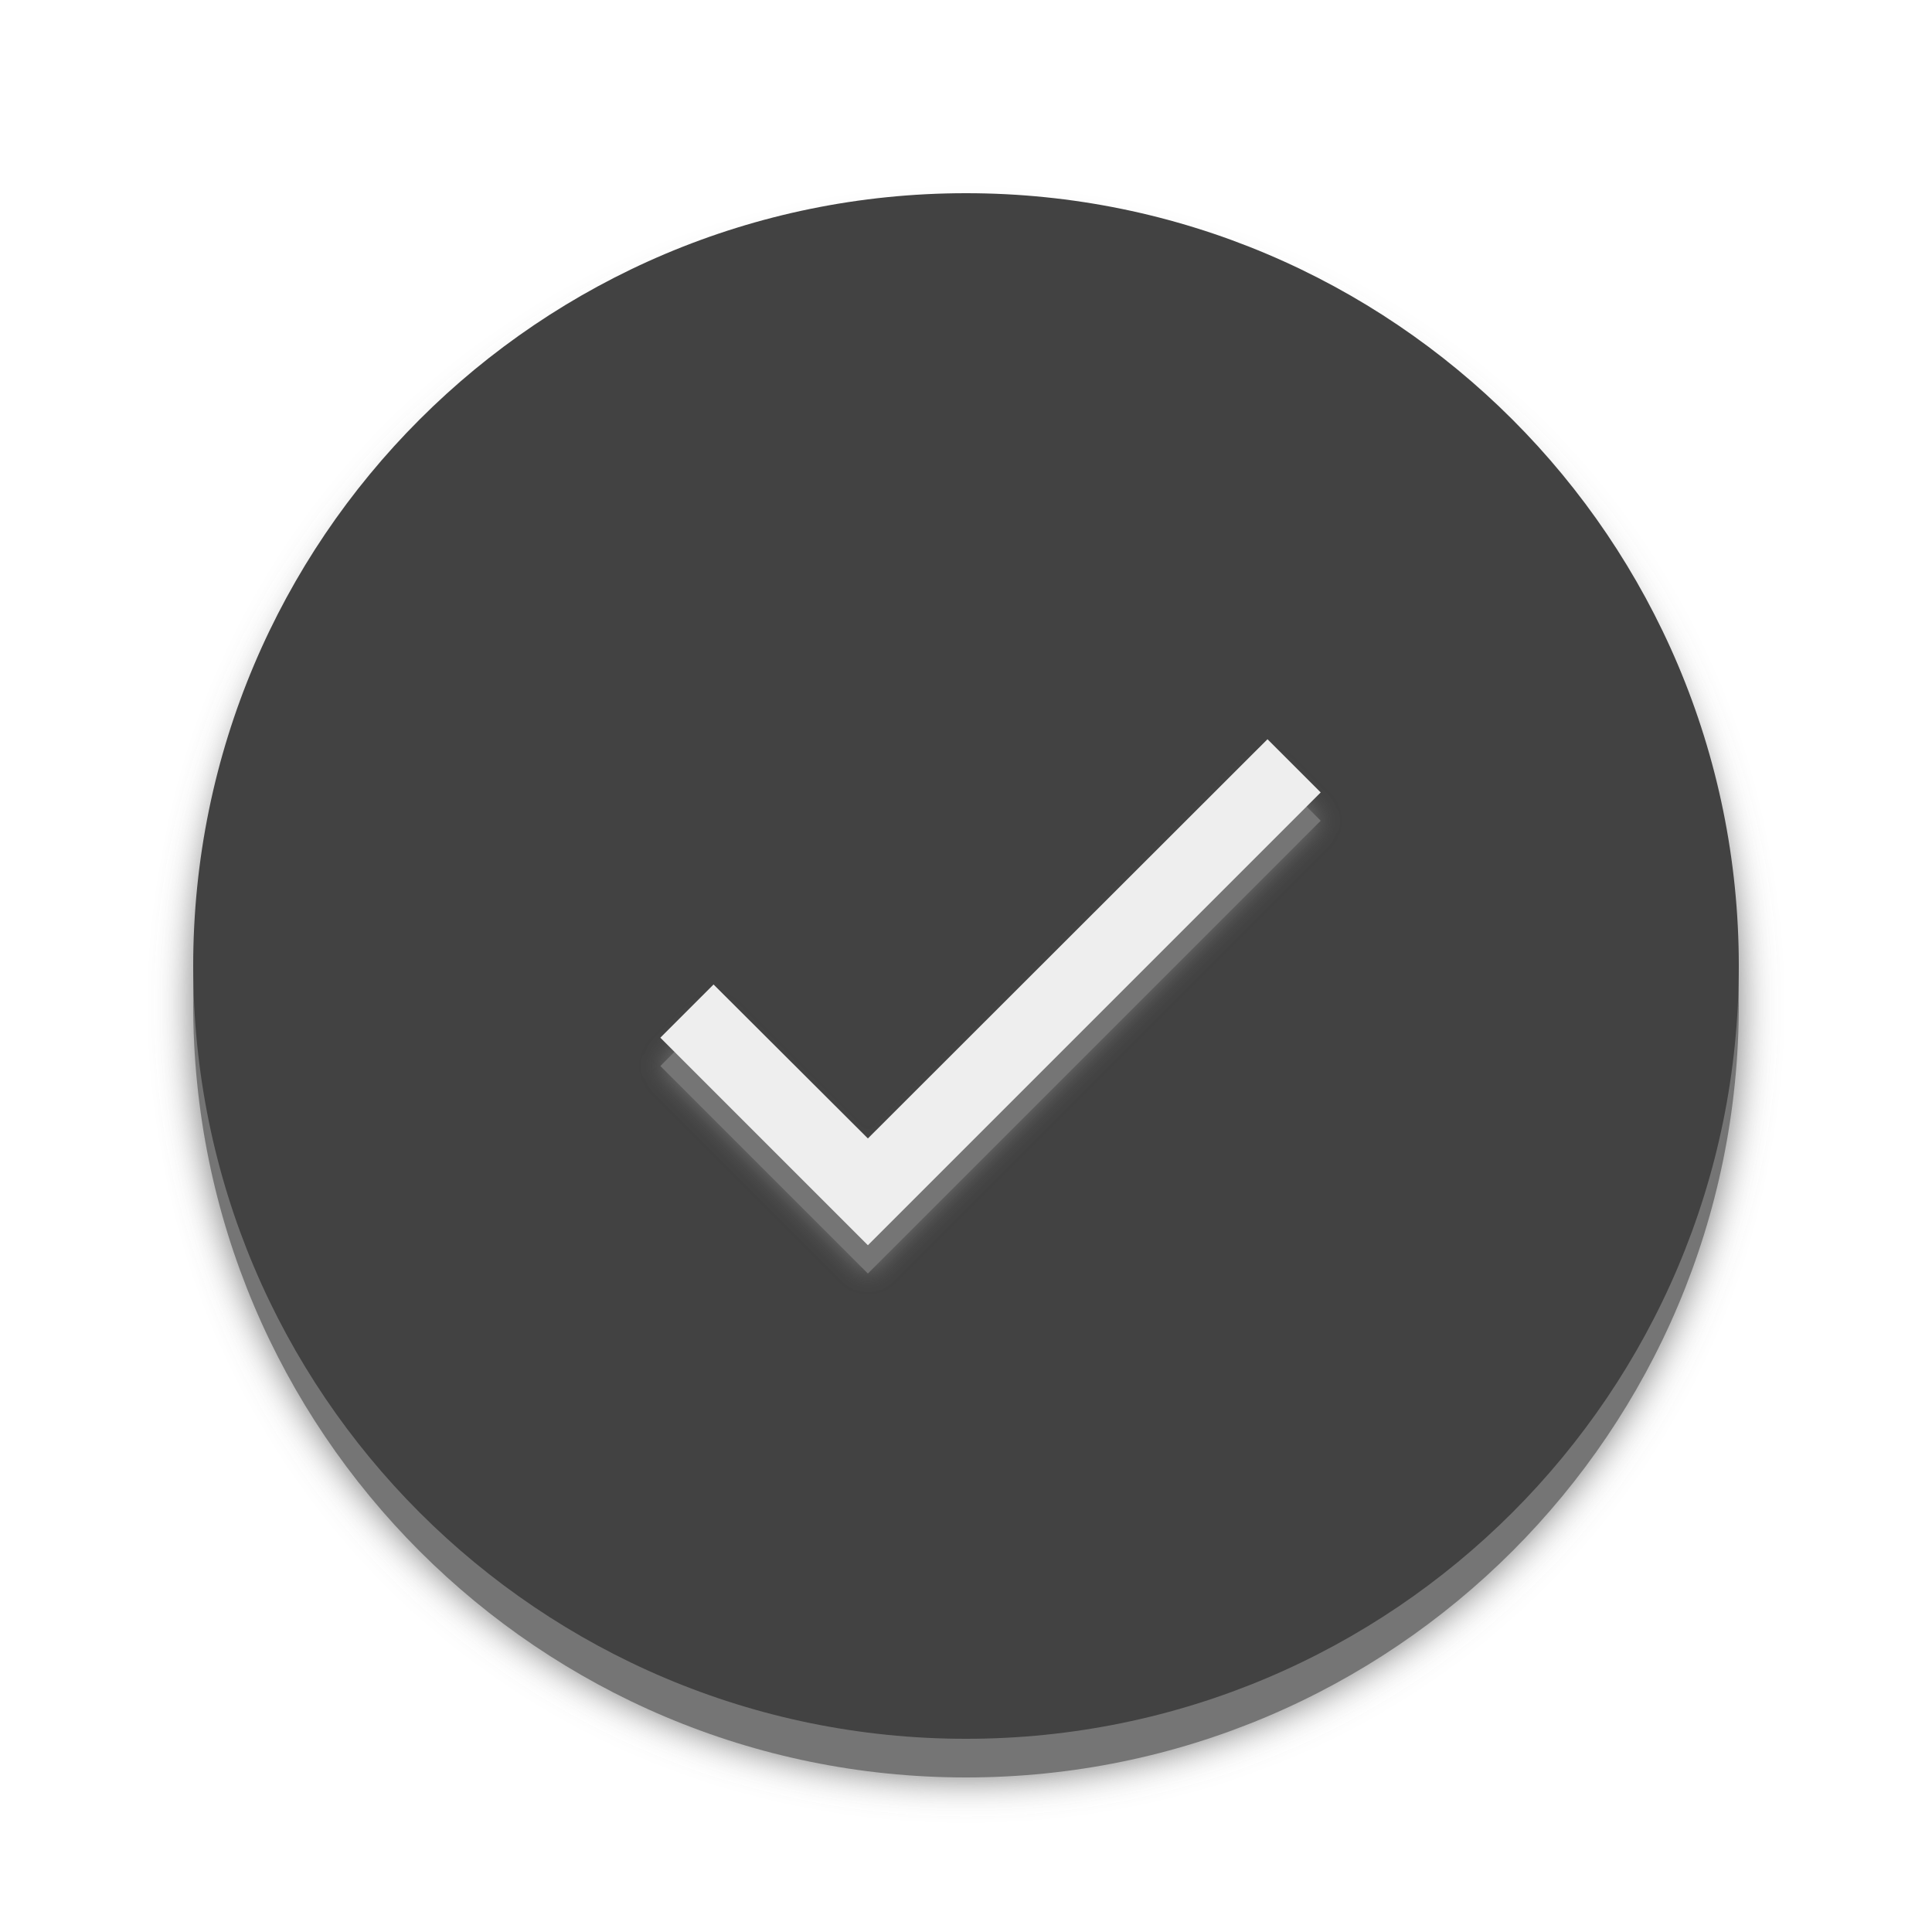
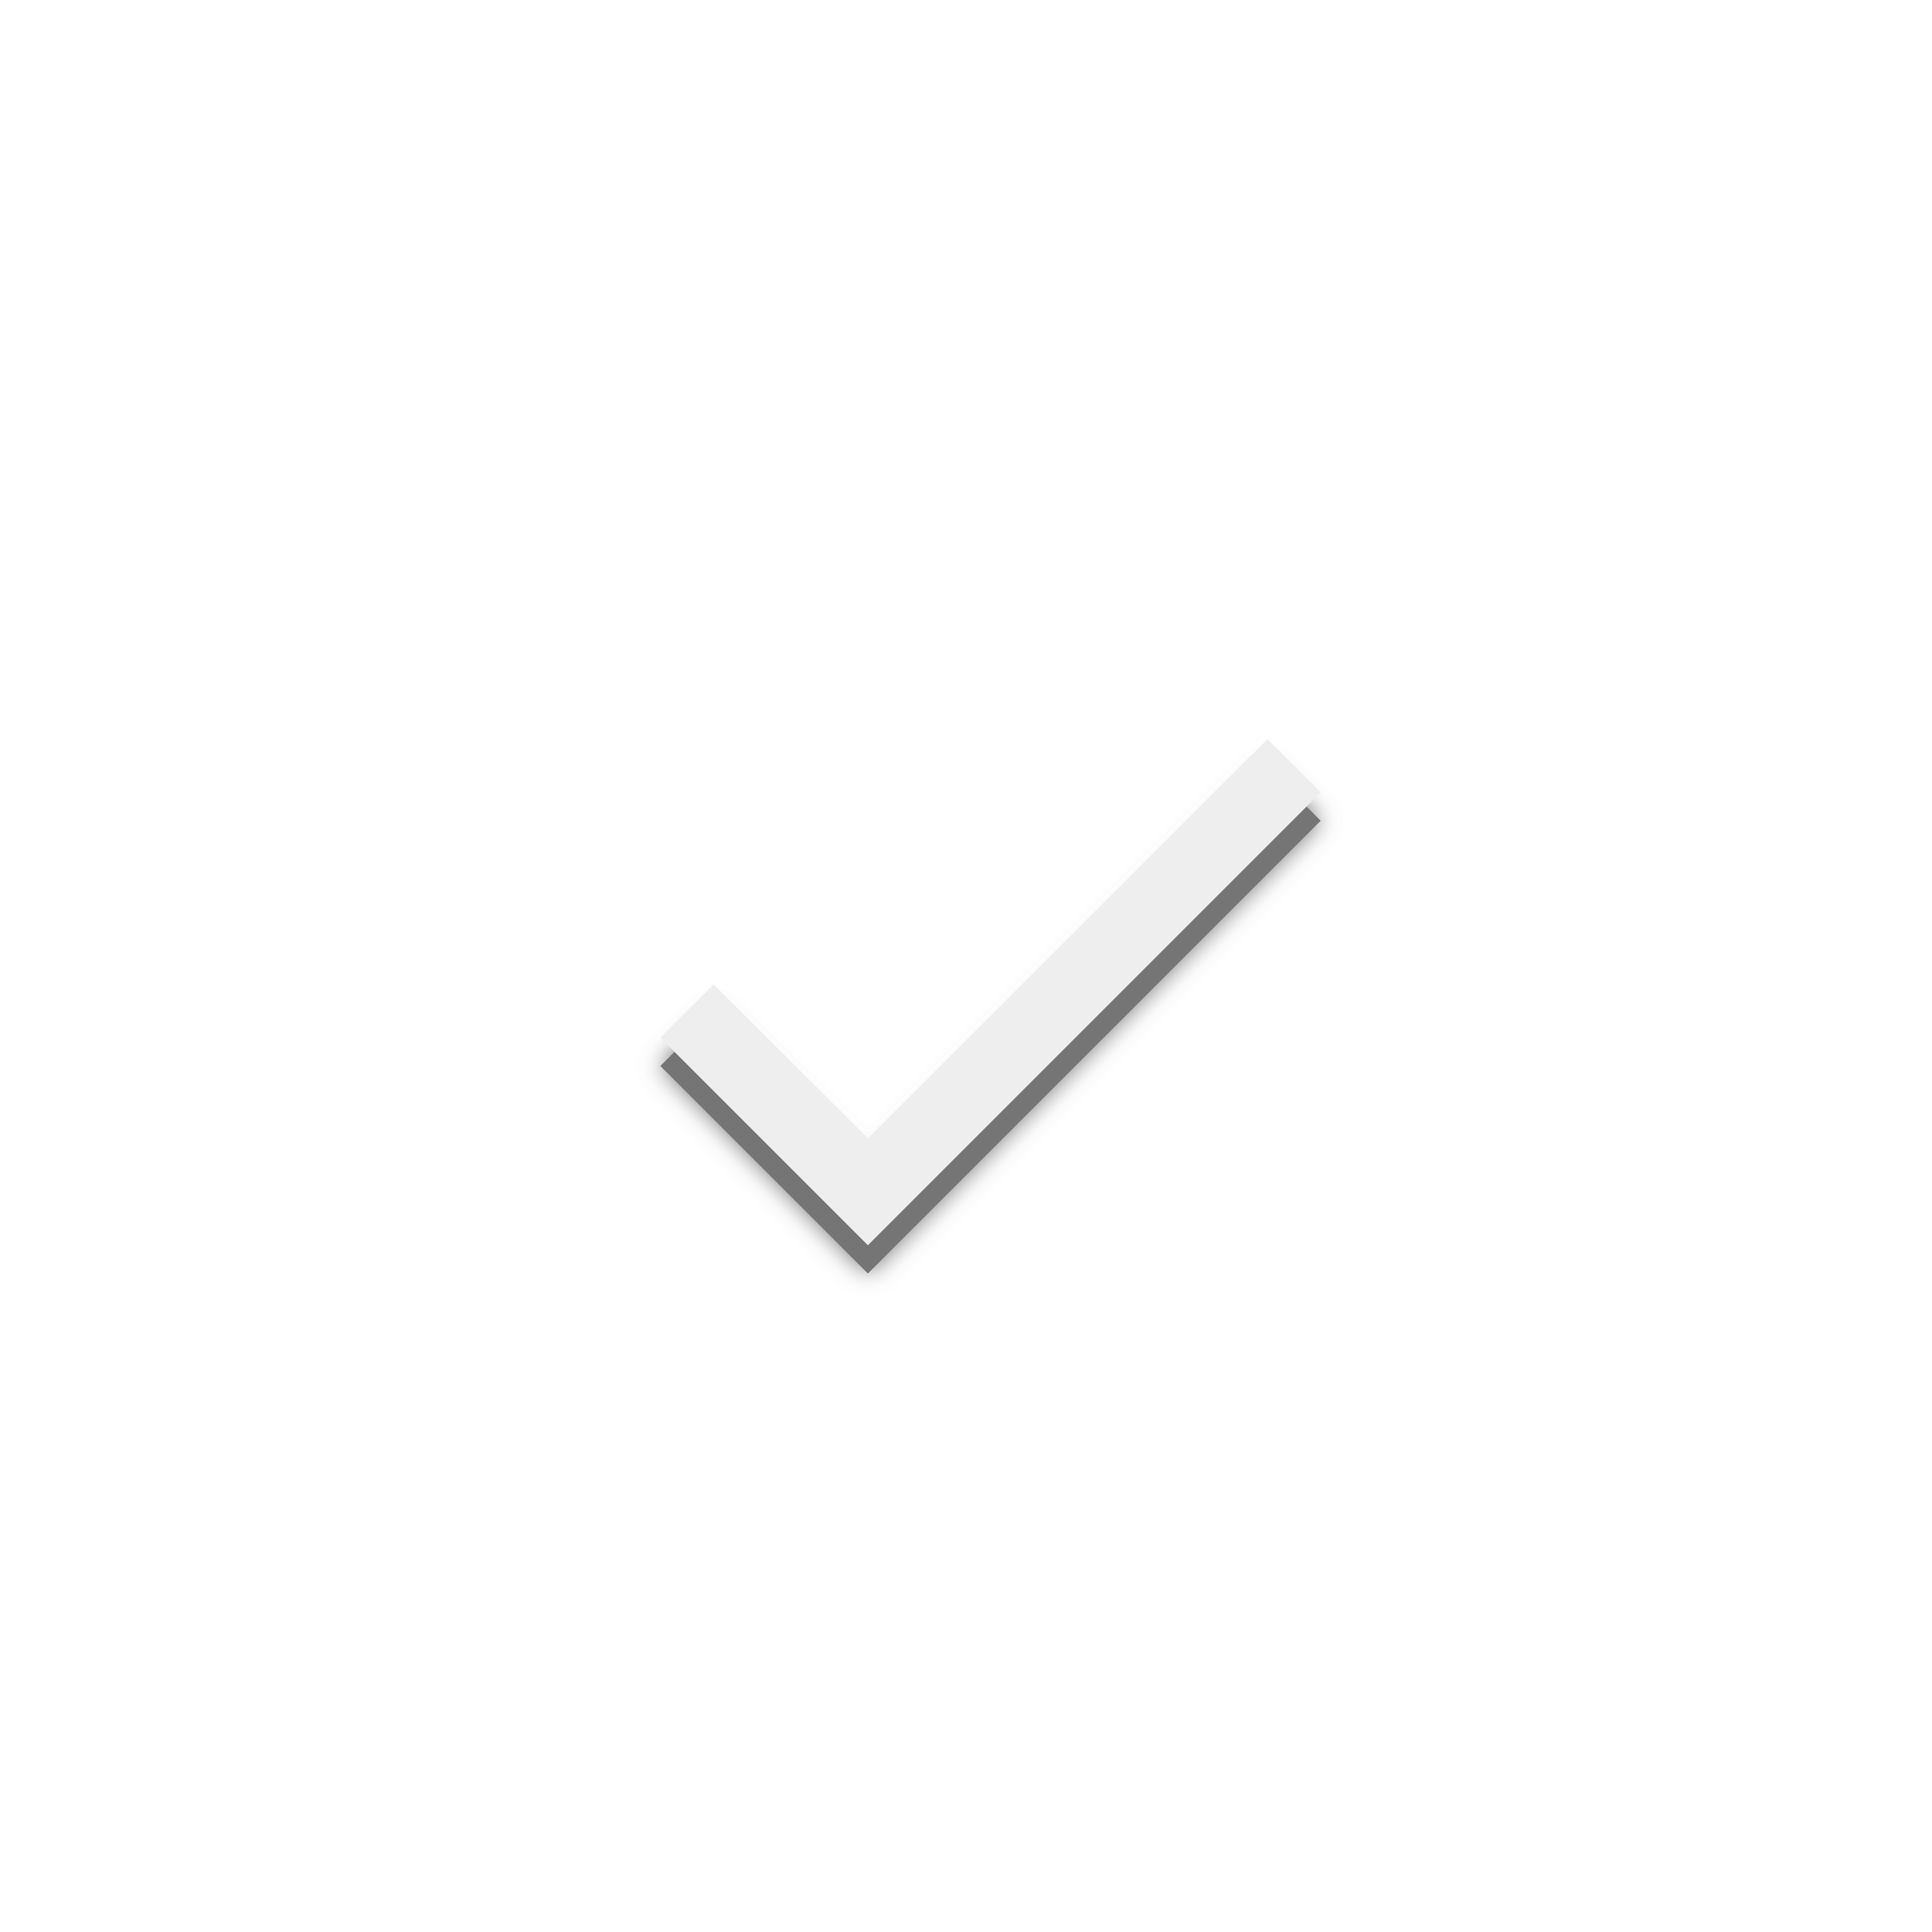
<svg xmlns="http://www.w3.org/2000/svg" width="512px" height="512px" viewBox="0 0 512 512">
  <defs>
    <filter id="glow">
      <feGaussianBlur result="coloredBlur" stdDeviation="5" />
      <feMerge>
        <feMergeNode in="coloredBlur" />
        <feMergeNode in="SourceGraphic" />
      </feMerge>
    </filter>
    <filter id="glow2">
      <feGaussianBlur result="coloredBlur" stdDeviation="0.3" />
      <feMerge>
        <feMergeNode in="coloredBlur" />
        <feMergeNode in="SourceGraphic" />
      </feMerge>
    </filter>
  </defs>
-   <circle cx="50%" cy="52%" r="40%" fill="#757575" filter="url(#glow)" />
-   <circle cx="50%" cy="50%" r="40%" fill="#424242" />
  <path fill="#757575" d="M21,7L9,19L3.5,13.5L4.91,12.09L9,16.17L19.59,5.59L21,7Z" filter="url(#glow2)" transform="scale(10) translate(14,14.75)" />
  <path fill="#EEEEEE" d="M21,7L9,19L3.5,13.5L4.91,12.09L9,16.17L19.59,5.59L21,7Z" transform="scale(10) translate(14,14)" />
</svg>
